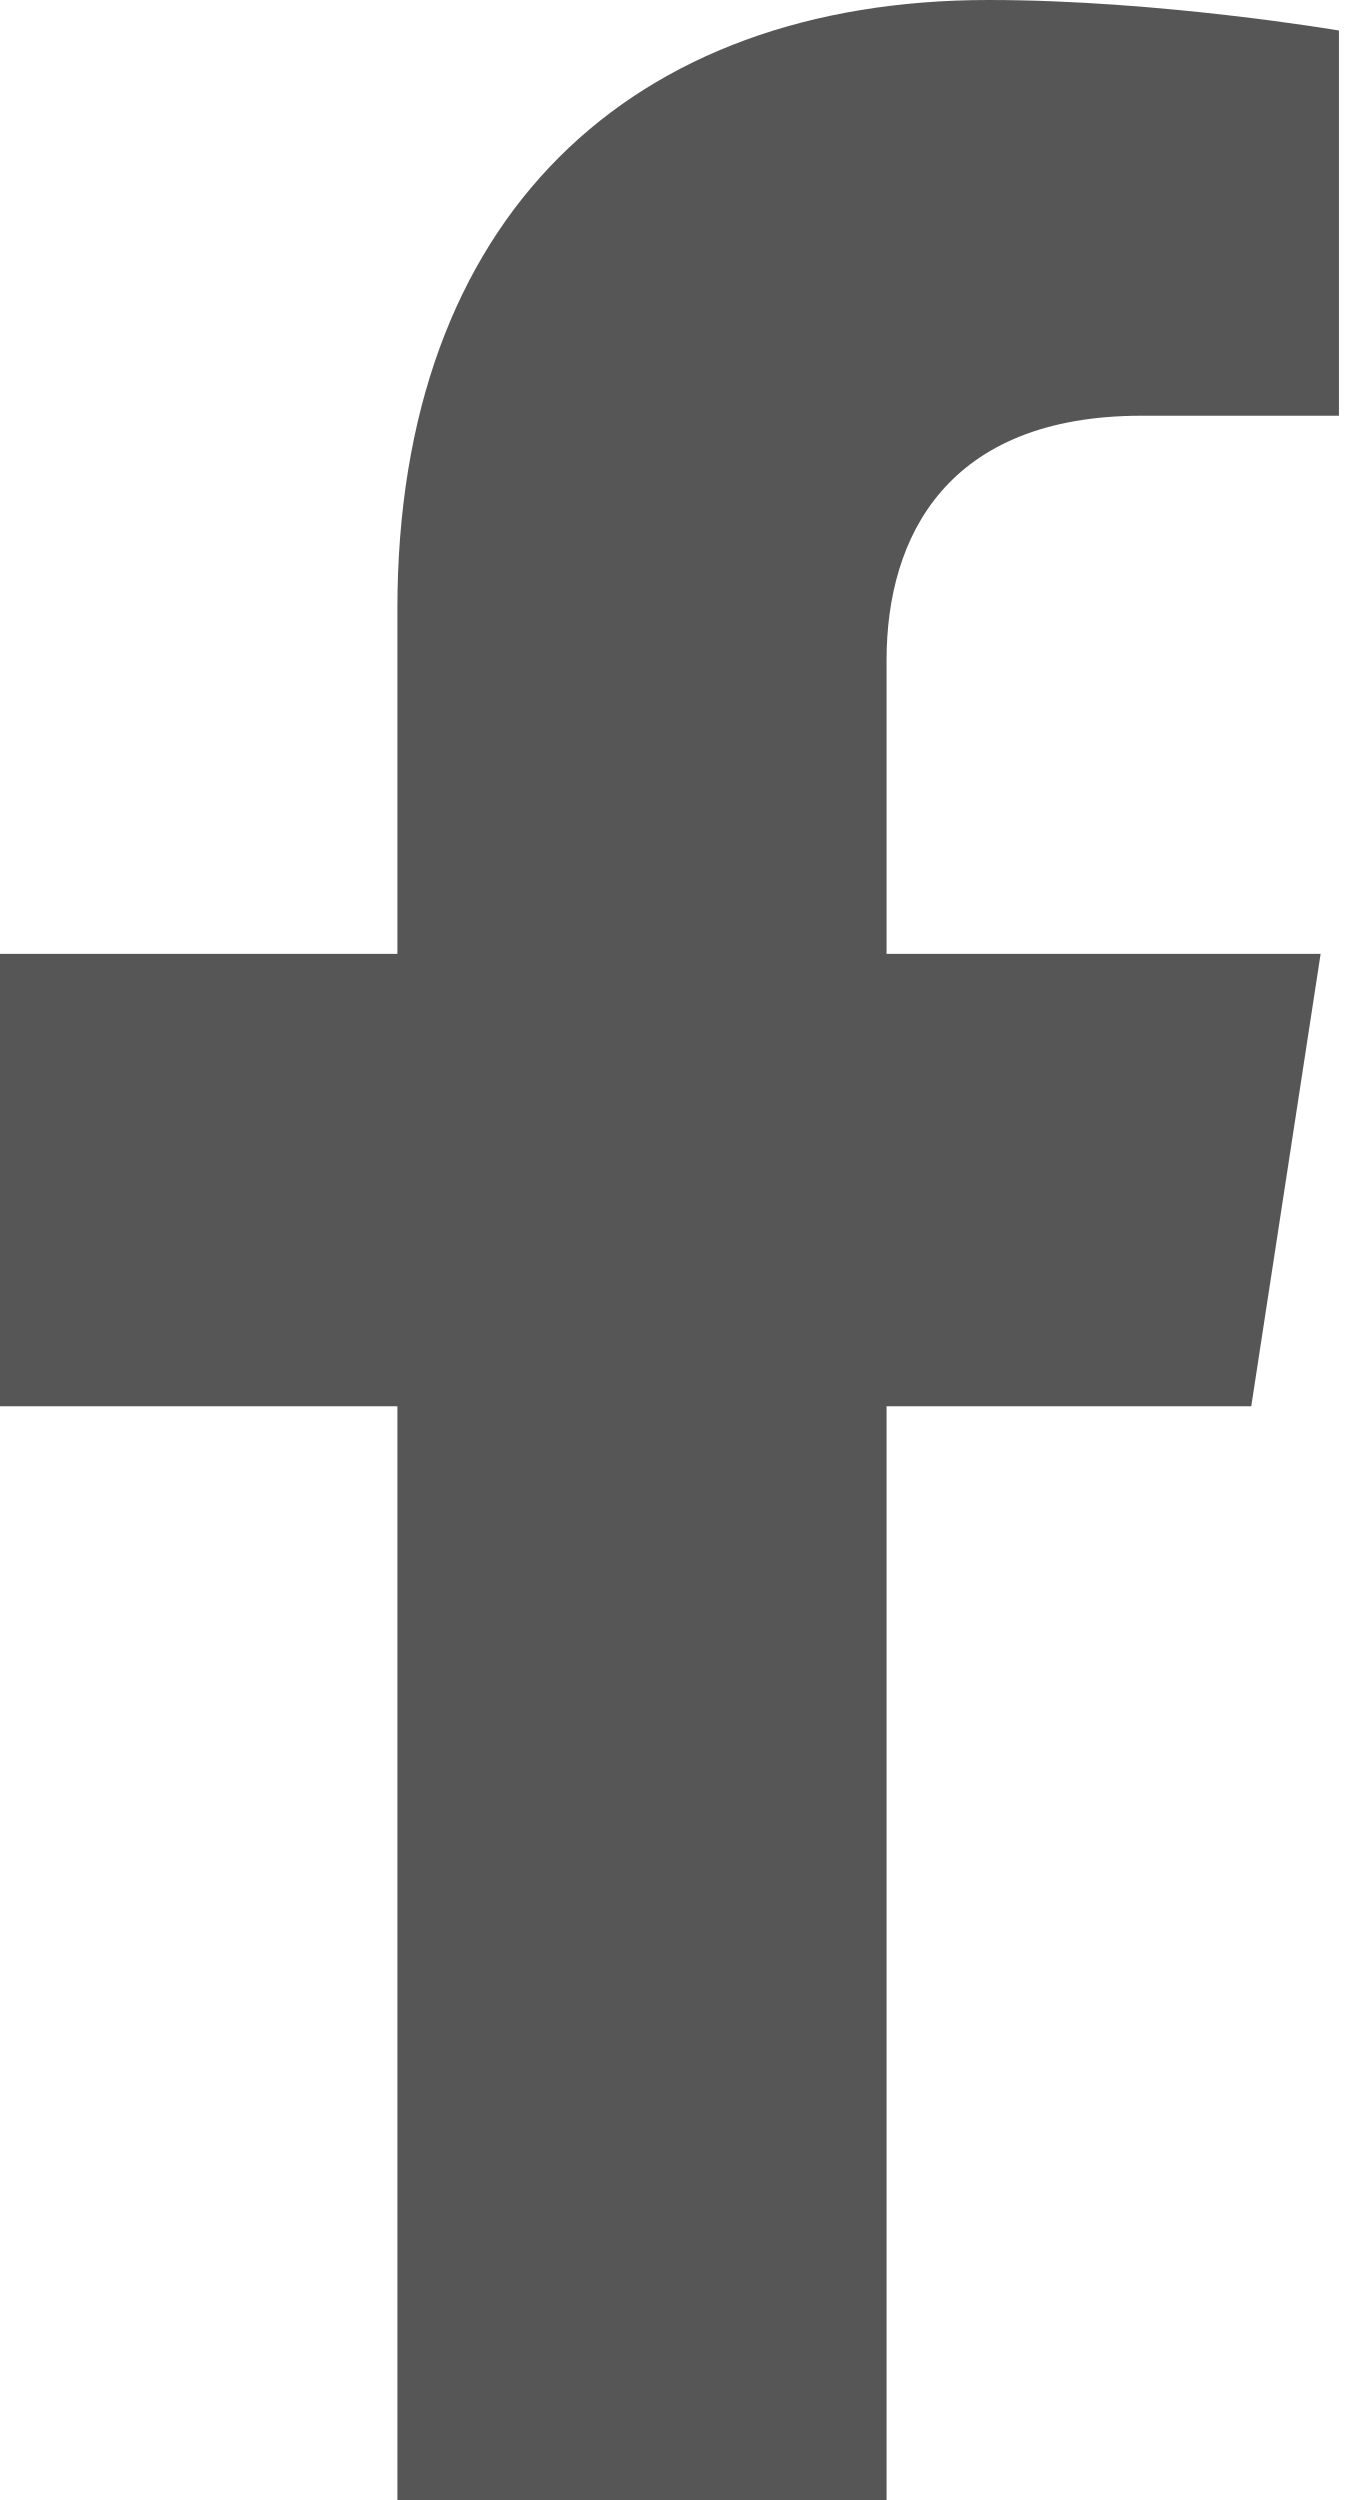
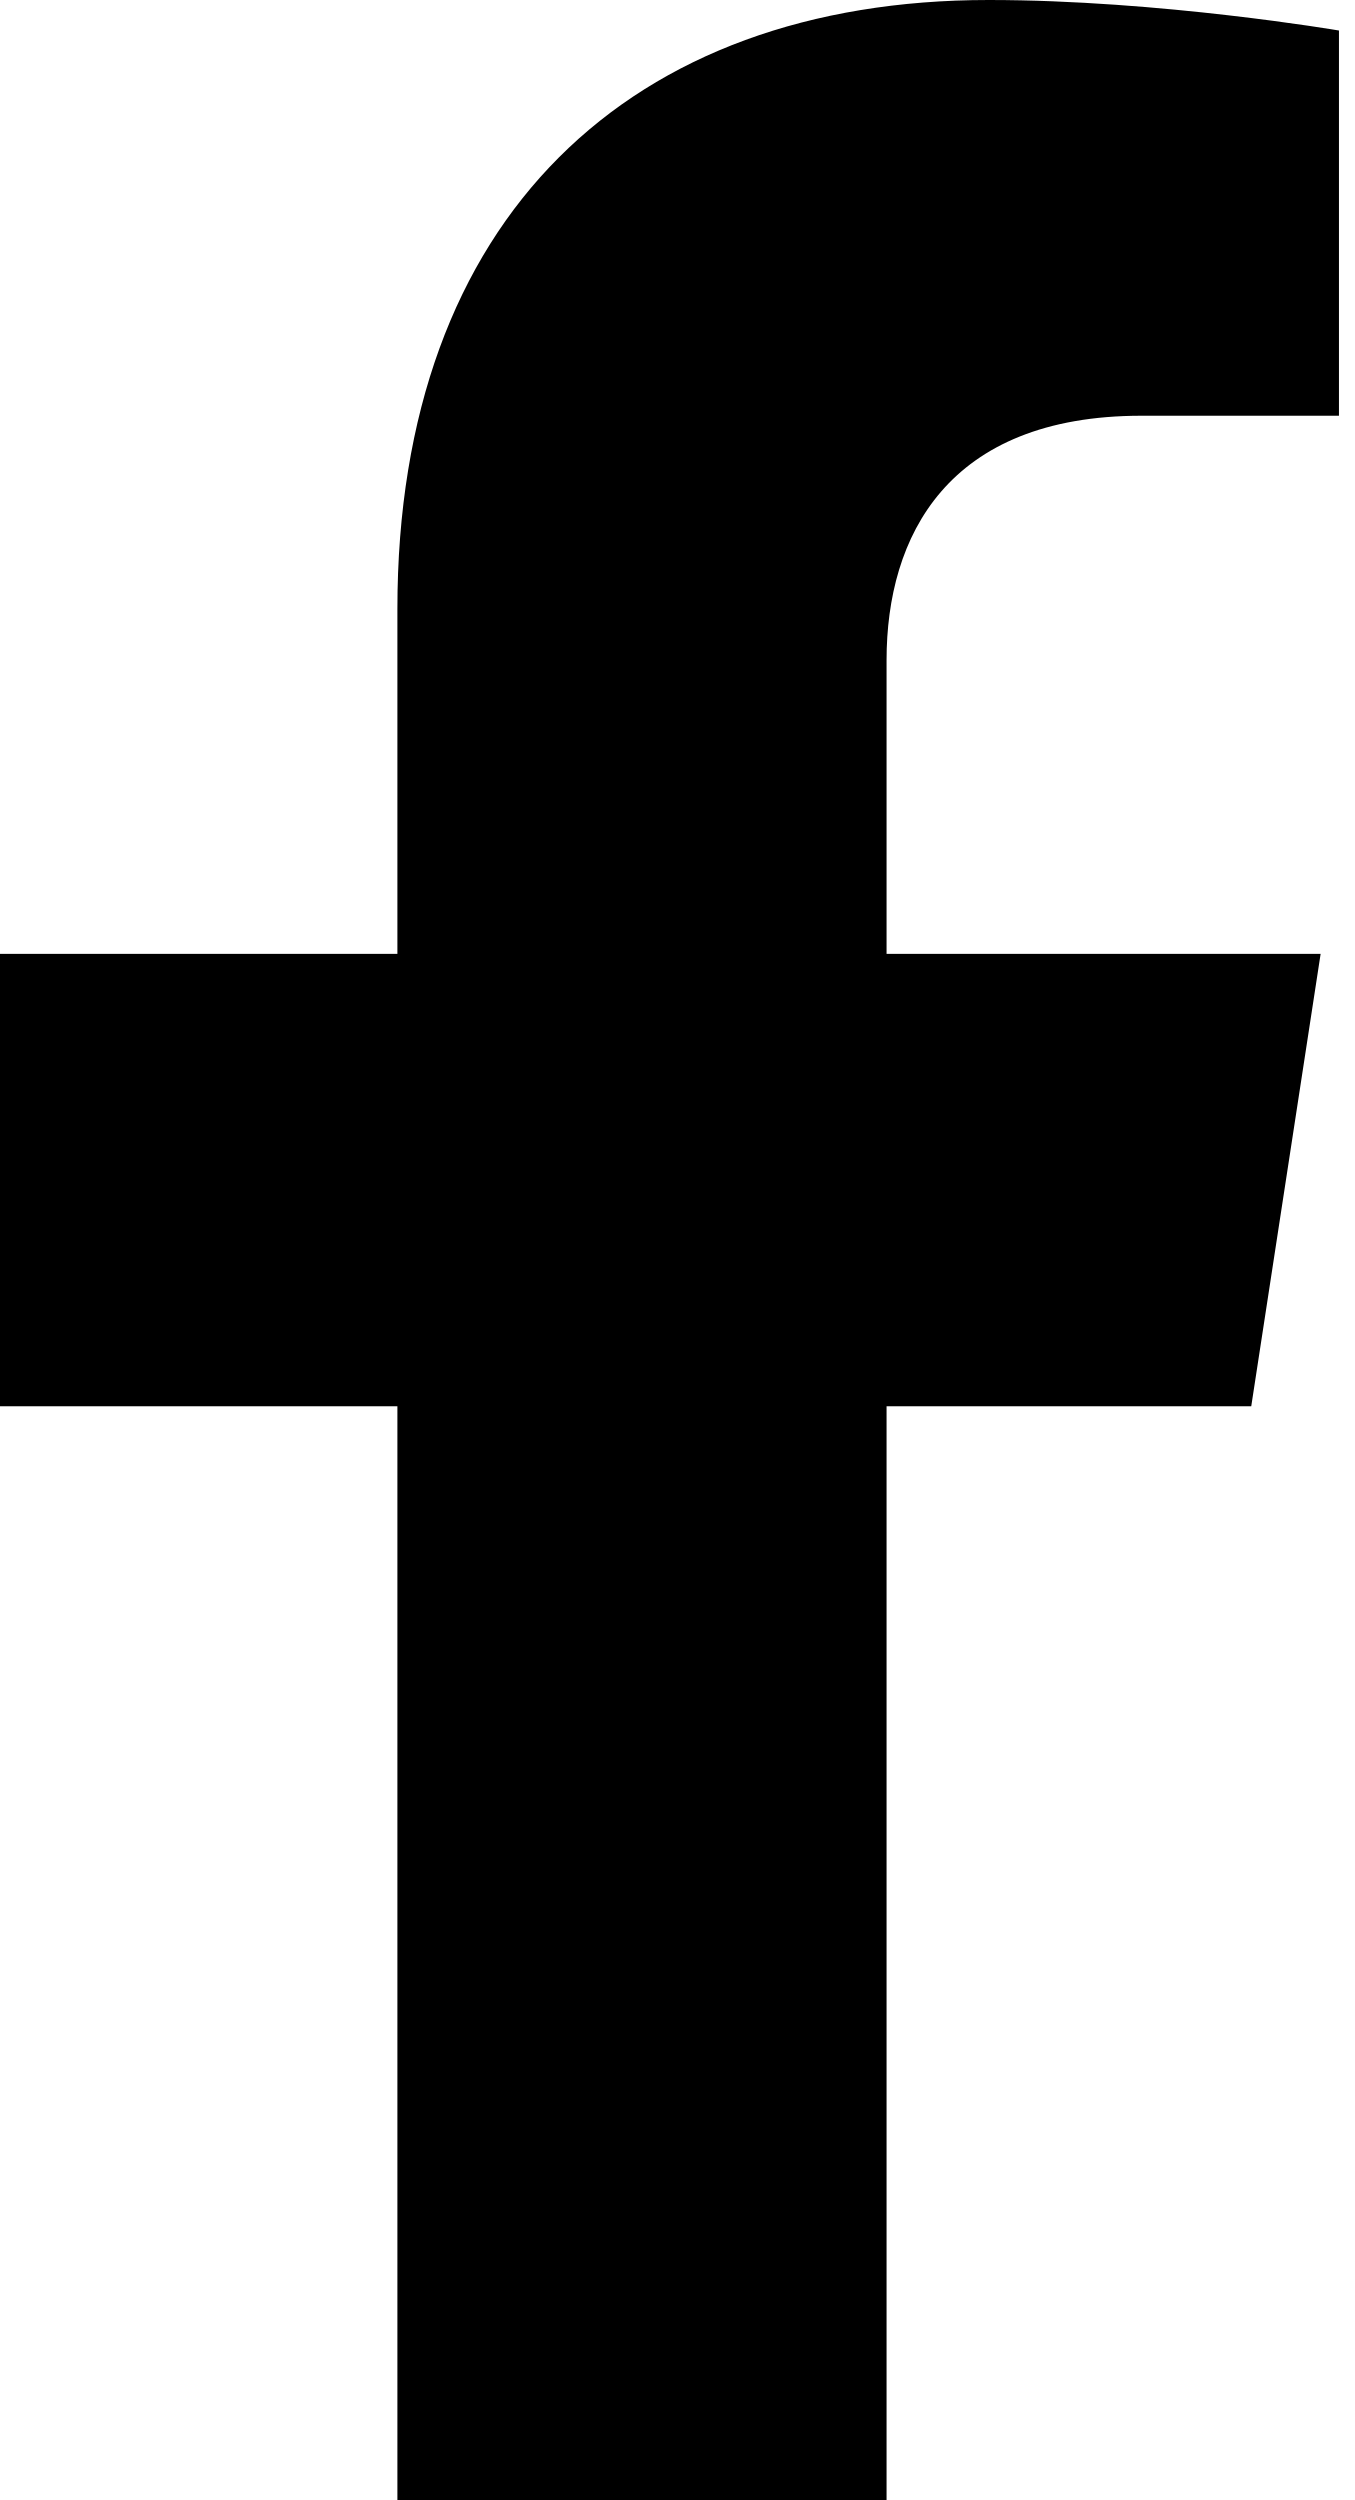
<svg xmlns="http://www.w3.org/2000/svg" width="13" height="24" viewBox="0 0 13 24" fill="none">
-   <path d="M12.012 13.5L12.678 9.157H8.511V6.338C8.511 5.15 9.093 3.991 10.959 3.991H12.854V0.293C12.854 0.293 11.135 0 9.491 0C6.059 0 3.815 2.08 3.815 5.846V9.157H0V13.5H3.815V24H8.511V13.5H12.012Z" fill="#565656" />
+   <path d="M12.012 13.5L12.678 9.157H8.511V6.338C8.511 5.15 9.093 3.991 10.959 3.991H12.854V0.293C12.854 0.293 11.135 0 9.491 0C6.059 0 3.815 2.08 3.815 5.846V9.157H0V13.5H3.815V24H8.511V13.5H12.012Z" fill="currentColor" />
</svg>
